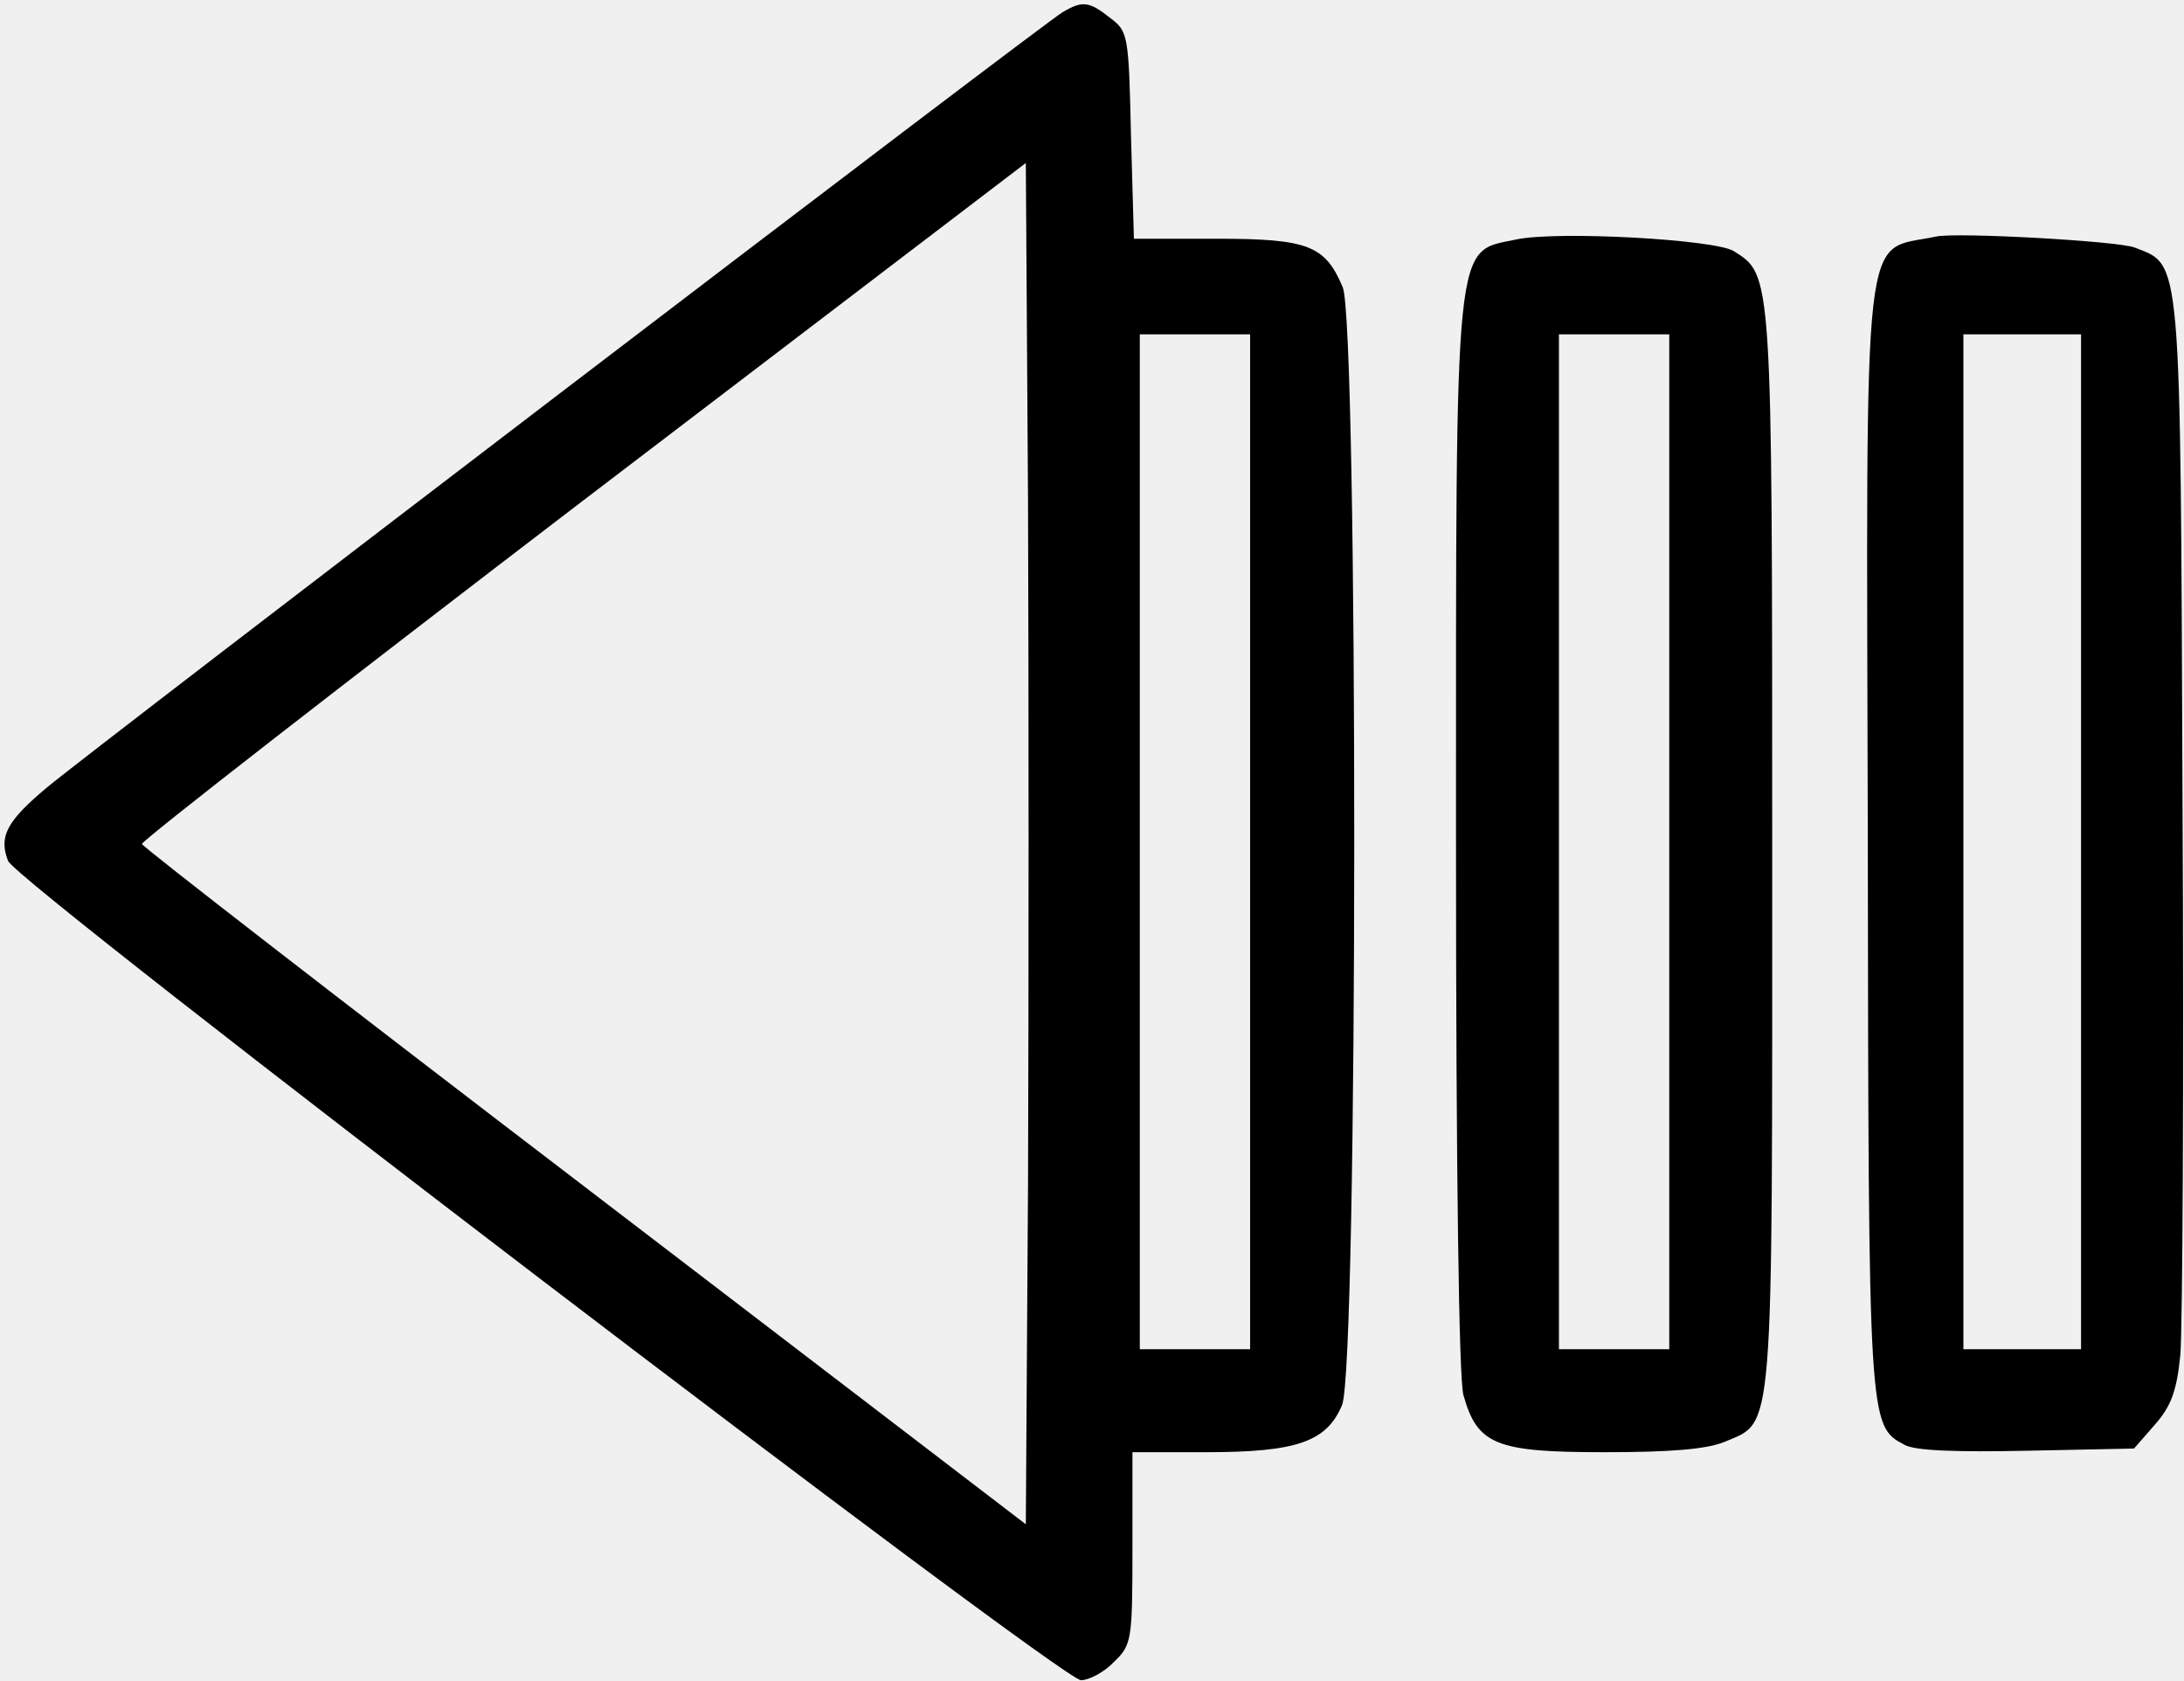
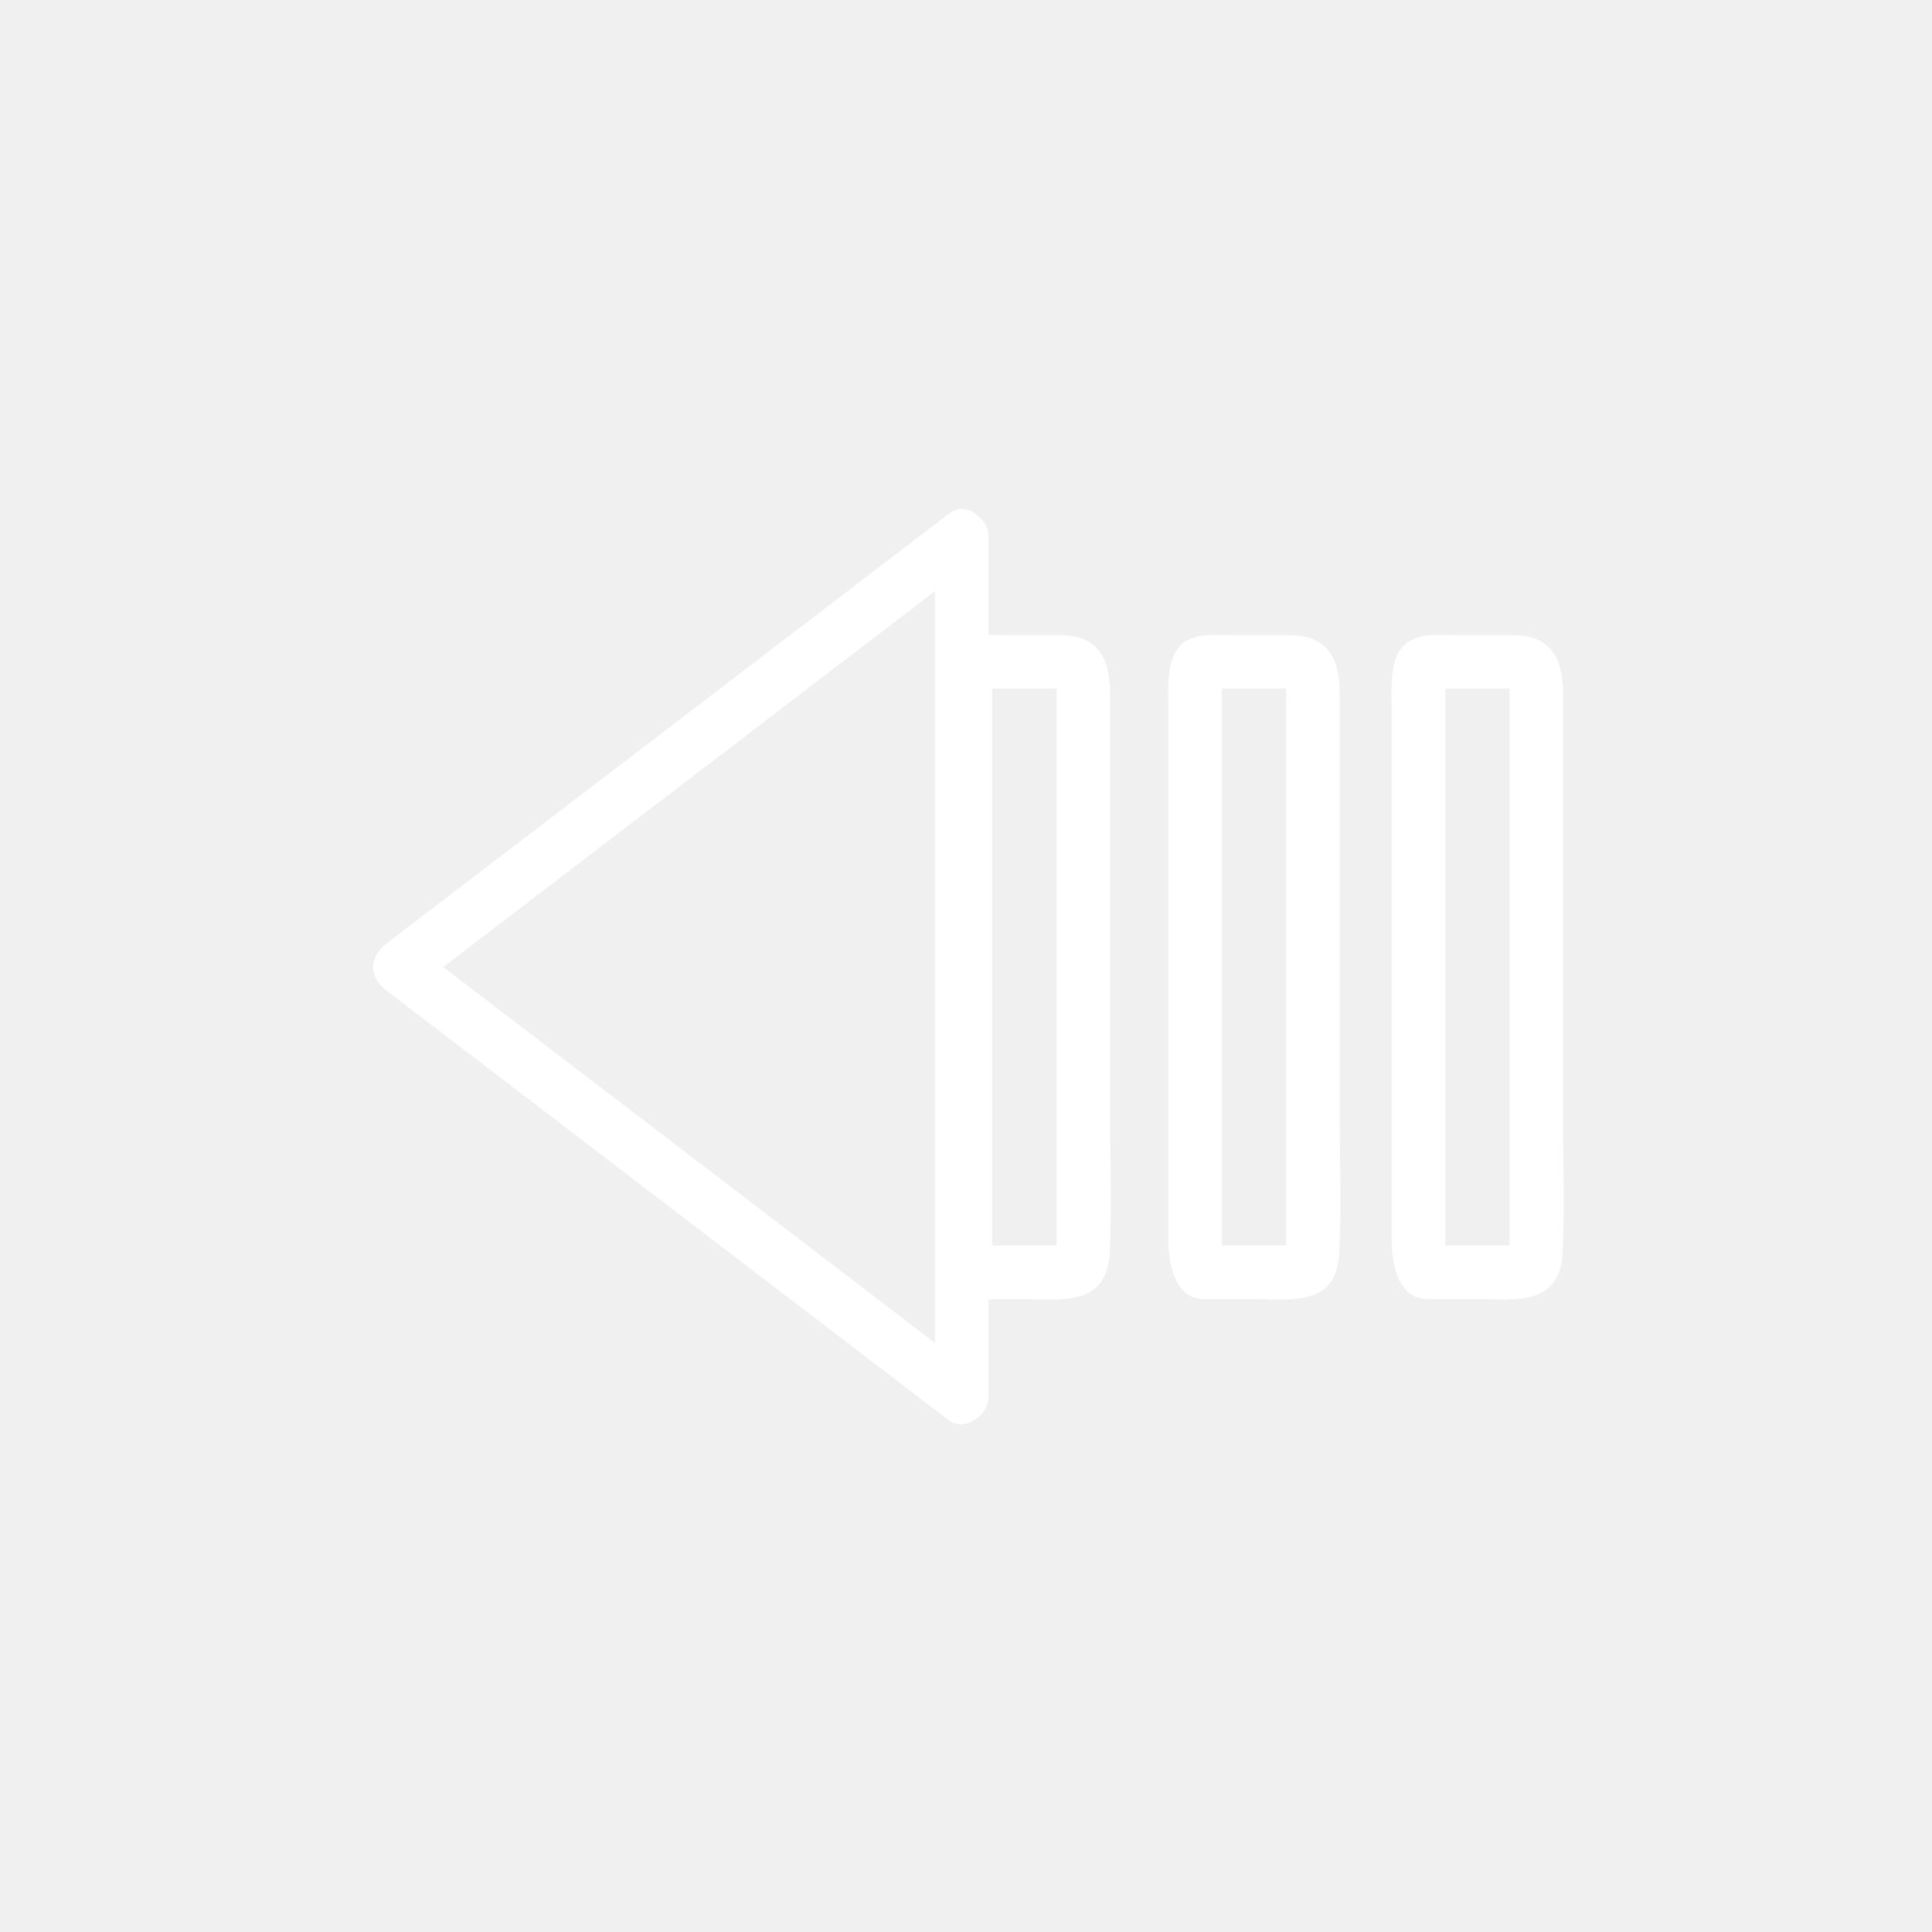
- <svg xmlns="http://www.w3.org/2000/svg" version="1.0" width="468pt" height="360pt" viewBox="0 0 468 360" preserveAspectRatio="xMidYMid meet">
-   <g transform="translate(0,360) scale(0.157576,-0.157576)" fill="#000000" stroke="none">
-     <path d="M1445 2268 c-26 -15 -1315 -999 -1381 -1054 -55 -46 -66 -67 -53 -100 10 -29 1432 -1114 1459 -1114 11 0 32 11 45 25 24 23 25 29 25 155 l0 130 100 0 c123 0 164 14 185 64 22 51 22 1469 1 1520 -24 57 -47 66 -172 66 l-112 0 -4 141 c-3 136 -4 141 -28 159 -29 23 -38 24 -65 8z m-47 -1591 l-3 -465 -600 459 c-330 252 -601 462 -602 466 -1 4 269 214 600 467 l602 459 3 -461 c1 -253 1 -670 0 -925z m302 463 l0 -690 -75 0 -75 0 0 690 0 690 75 0 75 0 0 -690z" />
-     <path d="M2062 1959 c-85 -18 -82 16 -82 -811 0 -465 4 -736 10 -760 19 -68 44 -78 192 -78 89 0 139 4 163 14 68 29 65 -5 65 806 0 787 0 780 -52 813 -24 16 -240 28 -296 16z m208 -819 l0 -690 -75 0 -75 0 0 690 0 690 75 0 75 0 0 -690z" />
-     <path d="M2633 1963 c-102 -22 -95 44 -93 -820 1 -797 1 -797 50 -823 14 -8 70 -10 167 -8 l145 3 28 32 c22 25 30 45 35 95 3 35 5 371 3 748 -3 755 -1 733 -65 758 -23 9 -243 21 -270 15z m197 -823 l0 -690 -80 0 -80 0 0 690 0 690 80 0 80 0 0 -690z" />
+ <svg xmlns="http://www.w3.org/2000/svg" version="1.1" x="0px" y="0px" width="361px" height="361px" viewBox="0 0 361 361" style="enable-background:new 0 0 361 361;" xml:space="preserve">
+   <g id="control_x5F_arrow_x5F_leftward">
+     <g>
+       <g>
+         <g>
+           <path style="fill:#FFFFFF;" d="M175.408,232.427c0.21,4.182,1.284,10.306,6.721,10.306c2.935,0,5.869,0,8.804,0      c7.383,0,15.897,1.506,16.407-8.629c0.434-8.597,0.085-17.28,0.085-25.885c0-26.212,0.001-52.424,0.001-78.637      c0-6.867-2.542-10.91-9.4-10.91c-3.607,0-7.215,0-10.822,0c-2.81,0-5.621-0.371-8.186,0.954      c-4.201,2.169-3.609,8.632-3.609,12.768c0,5.013,0,10.027,0,15.04c0,27.548,0,55.095,0,82.643      C175.408,230.86,175.408,231.644,175.408,232.427c0,6.448,10,6.448,10,0c0-24.343,0-48.686,0-73.029c0-9.992,0-19.983,0-29.975      c0-0.149,0-0.298,0-0.447c-0.001-3.903,0.072-0.303-3.089-0.303c0.407,0,0.814,0,1.222,0c3.731,0,7.464,0,11.196,0      c1.518,0,3.036,0,4.555,0c0.407,0,0.814,0,1.222,0c-2.804,0-3.287-3.623-3.088,0.304c0.034,0.675,0,1.36,0,2.036      c0,23.664,0,47.329-0.001,70.993c0,9.462,0,18.924,0,28.387c0,0.661,0,1.323,0,1.984c0,3.972-0.132,0.356,3.089,0.356      c-1.076,0-2.153,0-3.23,0c-3.36,0-6.721,0-10.081,0c-1.221,0-2.441,0-3.662,0c-0.407,0-0.814,0-1.222,0      c2.807,0,3.288,3.623,3.09-0.306C185.085,226.01,175.083,225.979,175.408,232.427z" />
+         </g>
+       </g>
+       <g>
+         <g>
+           <path style="fill:#FFFFFF;" d="M177.175,96.085c-35.019,26.765-70.037,53.53-105.055,80.294c-3.178,2.429-3.178,6.206,0,8.635      c35.018,26.765,70.037,53.528,105.055,80.293c3.126,2.39,7.524-0.882,7.524-4.317c-0.001-49.408-0.001-98.817-0.001-148.226      c0-4.121,0-8.241,0-12.362c0-6.449-10-6.449-10,0c0,49.409,0,98.817,0,148.225c0,4.121,0,8.241,0,12.362      c2.508-1.439,5.016-2.878,7.524-4.317c-35.019-26.765-70.037-53.528-105.056-80.293c0,2.878,0,5.757,0,8.635      c35.019-26.765,70.037-53.53,105.055-80.294C187.271,100.86,182.3,92.168,177.175,96.085z" />
+         </g>
+       </g>
+       <g>
+         <g>
+           <path style="fill:#FFFFFF;" d="M218.312,232.427c0.211,4.182,1.284,10.306,6.721,10.306c2.935,0,5.869,0,8.804,0      c7.383,0,15.896,1.506,16.407-8.629c0.433-8.597,0.084-17.28,0.084-25.885c0-26.212,0.001-52.424,0.001-78.637      c0-6.867-2.541-10.91-9.399-10.91c-3.608,0-7.216,0-10.823,0c-2.808,0-5.622-0.372-8.185,0.954      c-4.2,2.172-3.61,8.631-3.61,12.768c0,5.013,0,10.027,0,15.04c0,27.548,0.001,55.095,0.001,82.643      C218.312,230.86,218.312,231.644,218.312,232.427c0,6.448,10,6.448,10,0c0-24.343,0-48.686-0.001-73.029      c0-9.992,0-19.983,0-29.975c0-0.149,0-0.298,0-0.447c0-3.903,0.075-0.303-3.089-0.303c0.407,0,0.814,0,1.222,0      c3.732,0,7.464,0,11.196,0c1.519,0,3.037,0,4.556,0c0.407,0,0.814,0,1.222,0c-2.803,0-3.287-3.623-3.089,0.304      c0.034,0.675,0,1.36,0,2.036c0,23.664,0,47.329-0.001,70.993c0,9.462,0,18.924,0,28.387c0,0.661,0,1.323,0,1.984      c0,3.972-0.13,0.356,3.09,0.356c-1.076,0-2.153,0-3.23,0c-3.36,0-6.721,0-10.081,0c-1.221,0-2.441,0-3.662,0      c-0.407,0-0.814,0-1.222,0c2.808,0,3.288,3.624,3.09-0.306C227.988,226.01,217.986,225.979,218.312,232.427z" />
+         </g>
+       </g>
+       <g>
+         <g>
+           <path style="fill:#FFFFFF;" d="M260.036,232.422c0.211,4.183,1.286,10.305,6.723,10.305c2.935,0,5.868,0,8.803,0      c7.383,0,15.896,1.506,16.406-8.628c0.434-8.597,0.085-17.28,0.085-25.885c0.001-26.212,0.001-52.424,0.002-78.637      c0-6.868-2.54-10.911-9.4-10.911c-3.607,0-7.215,0-10.822,0c-2.811,0-5.621-0.37-8.187,0.954      c-4.201,2.168-3.609,8.634-3.609,12.769c0,5.013,0,10.027,0,15.04c0,27.548,0,55.095,0,82.643      C260.036,230.855,260.036,231.639,260.036,232.422c0,6.448,10,6.448,10,0c0-24.343,0-48.686,0-73.029c0-9.992,0-19.983,0-29.975      c0-0.149,0-0.298,0-0.447c0-3.903,0.072-0.304-3.088-0.304c0.407,0,0.814,0,1.222,0c3.731,0,7.464,0,11.195,0      c1.519,0,3.037,0,4.556,0c0.407,0,0.814,0,1.222,0c-2.803,0-3.285-3.623-3.088,0.305c0.034,0.675,0,1.36,0,2.036      c0,23.664-0.001,47.329-0.001,70.993c-0.001,9.462-0.001,18.924-0.001,28.387c0,0.661,0,1.323,0,1.984      c0,3.971-0.131,0.355,3.09,0.355c-1.076,0-2.153,0-3.229,0c-3.36,0-6.721,0-10.081,0c-1.221,0-2.441,0-3.662,0      c-0.407,0-0.814,0-1.222,0c2.806,0,3.286,3.623,3.088-0.305C269.712,226.005,259.711,225.974,260.036,232.422z" />
+         </g>
+       </g>
+     </g>
  </g>
+   <g id="Ebene_1">
+ </g>
</svg>
